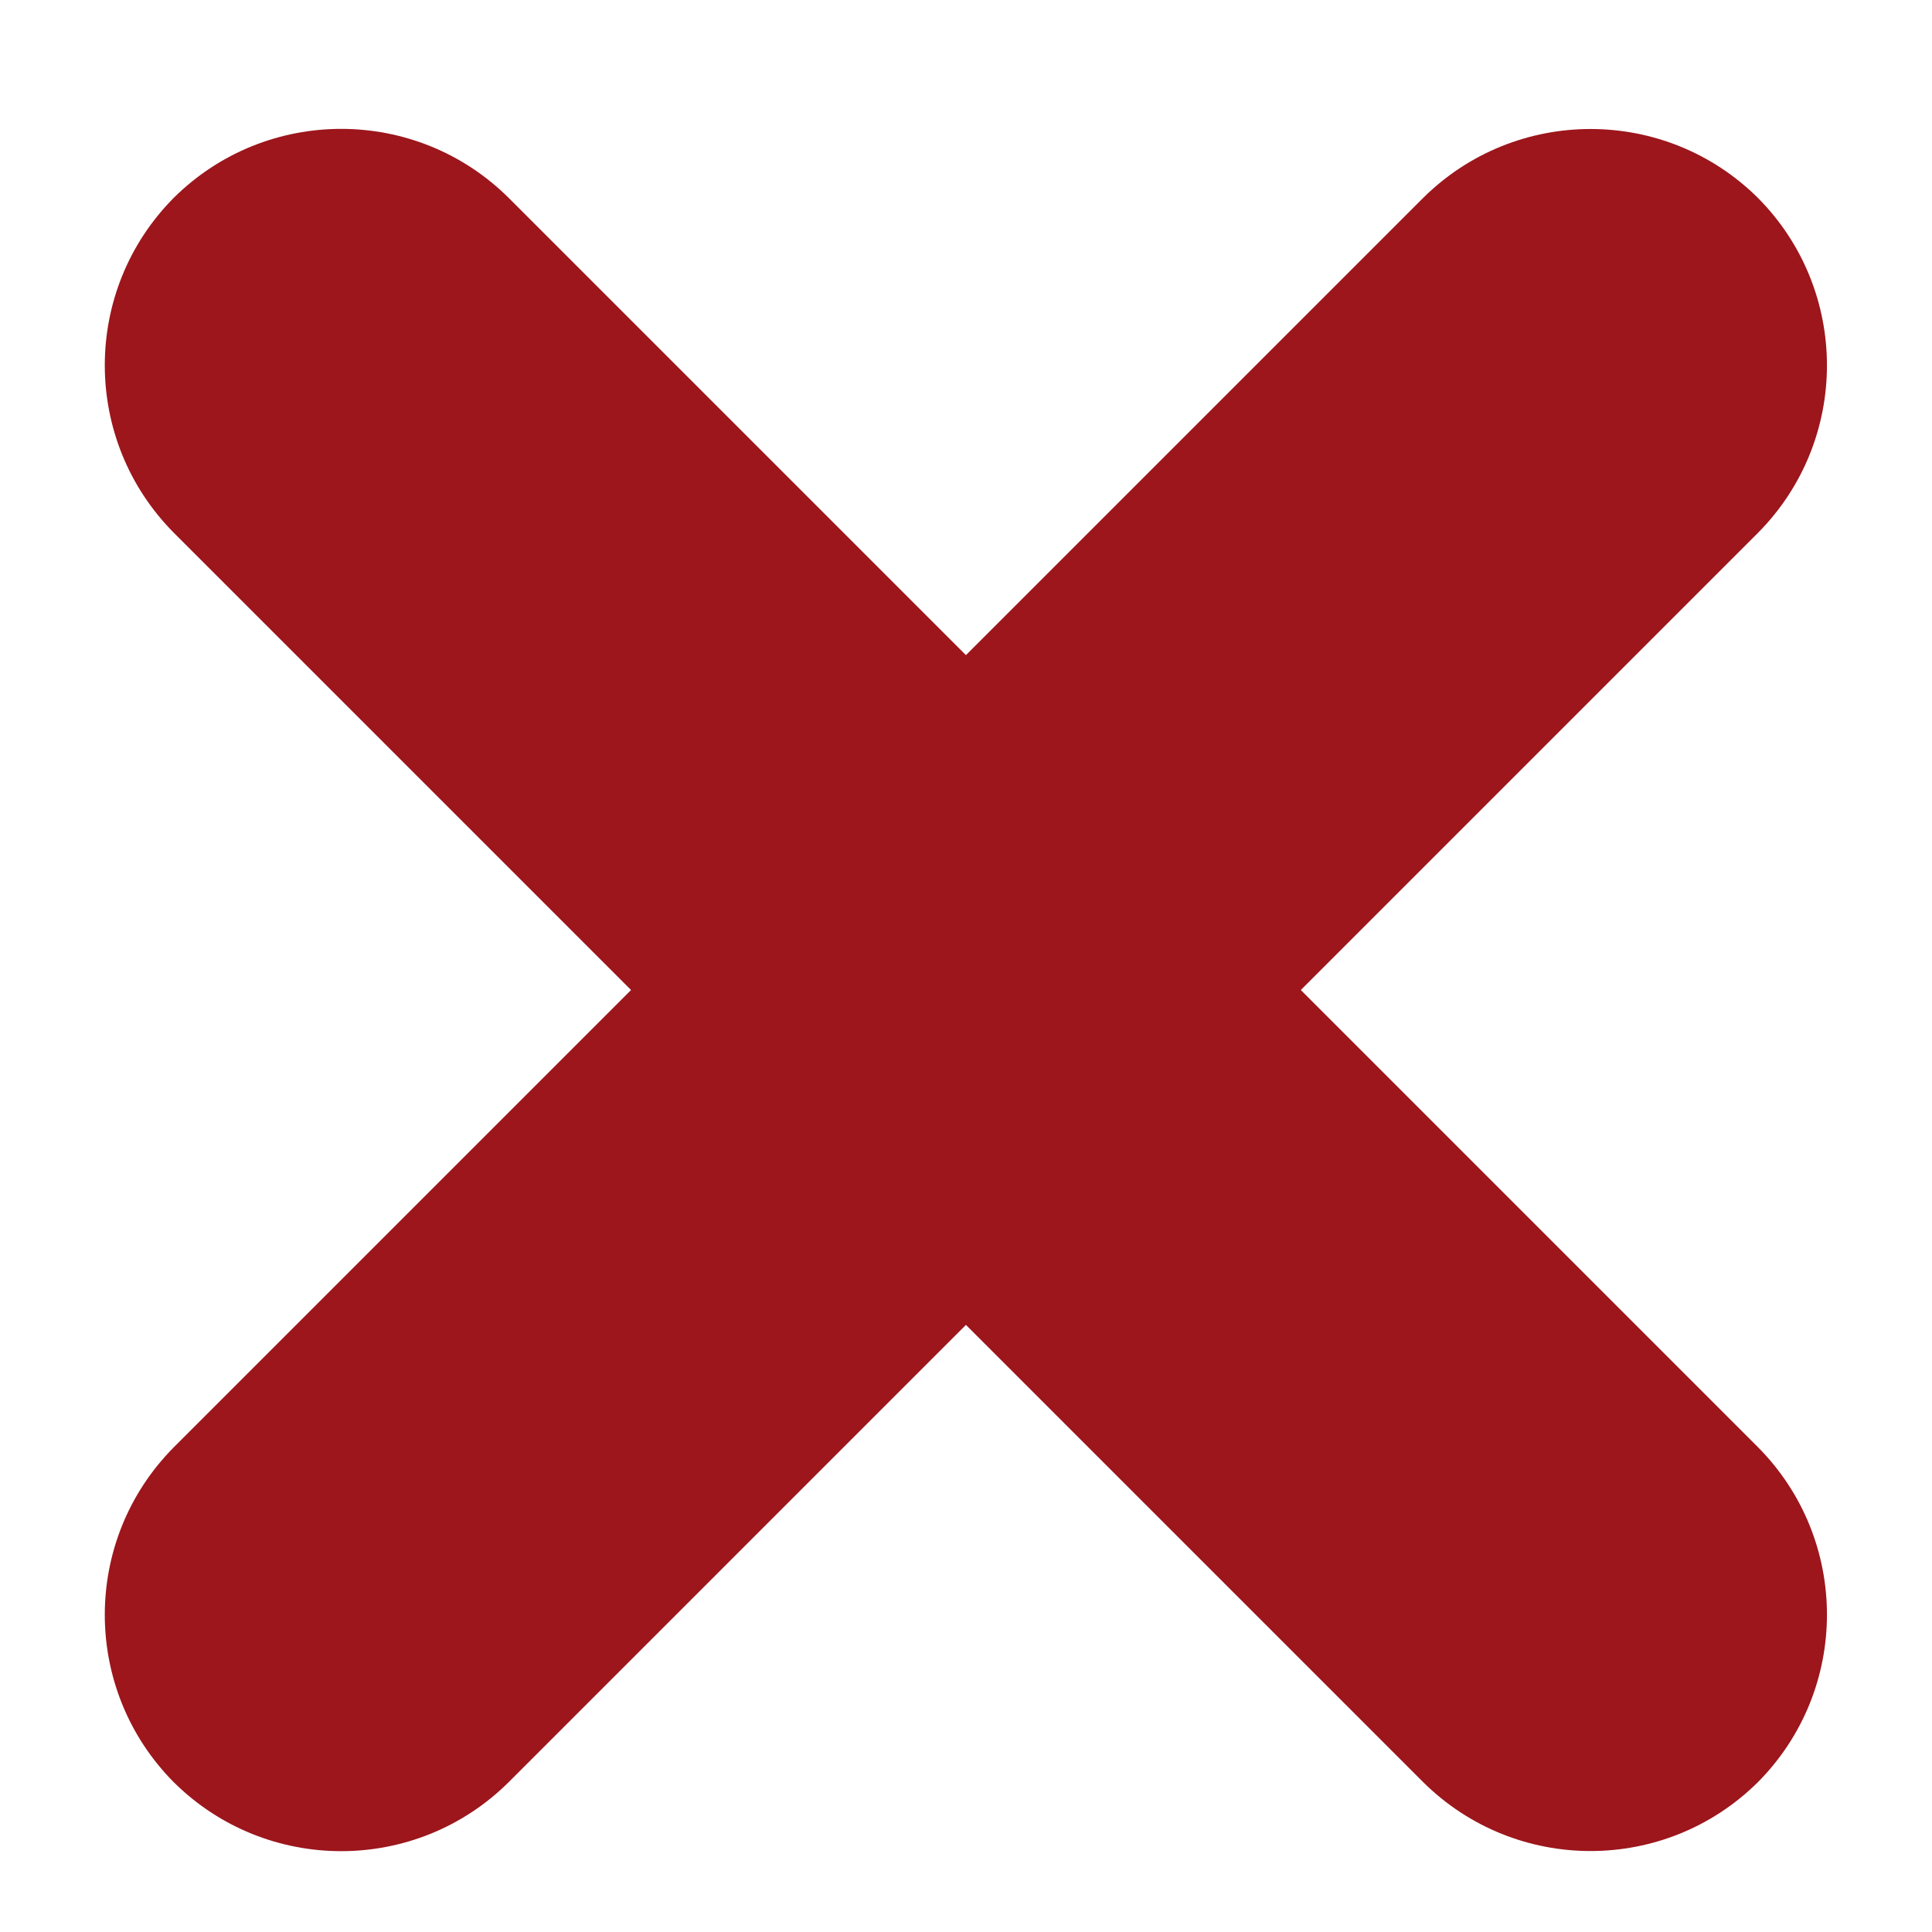
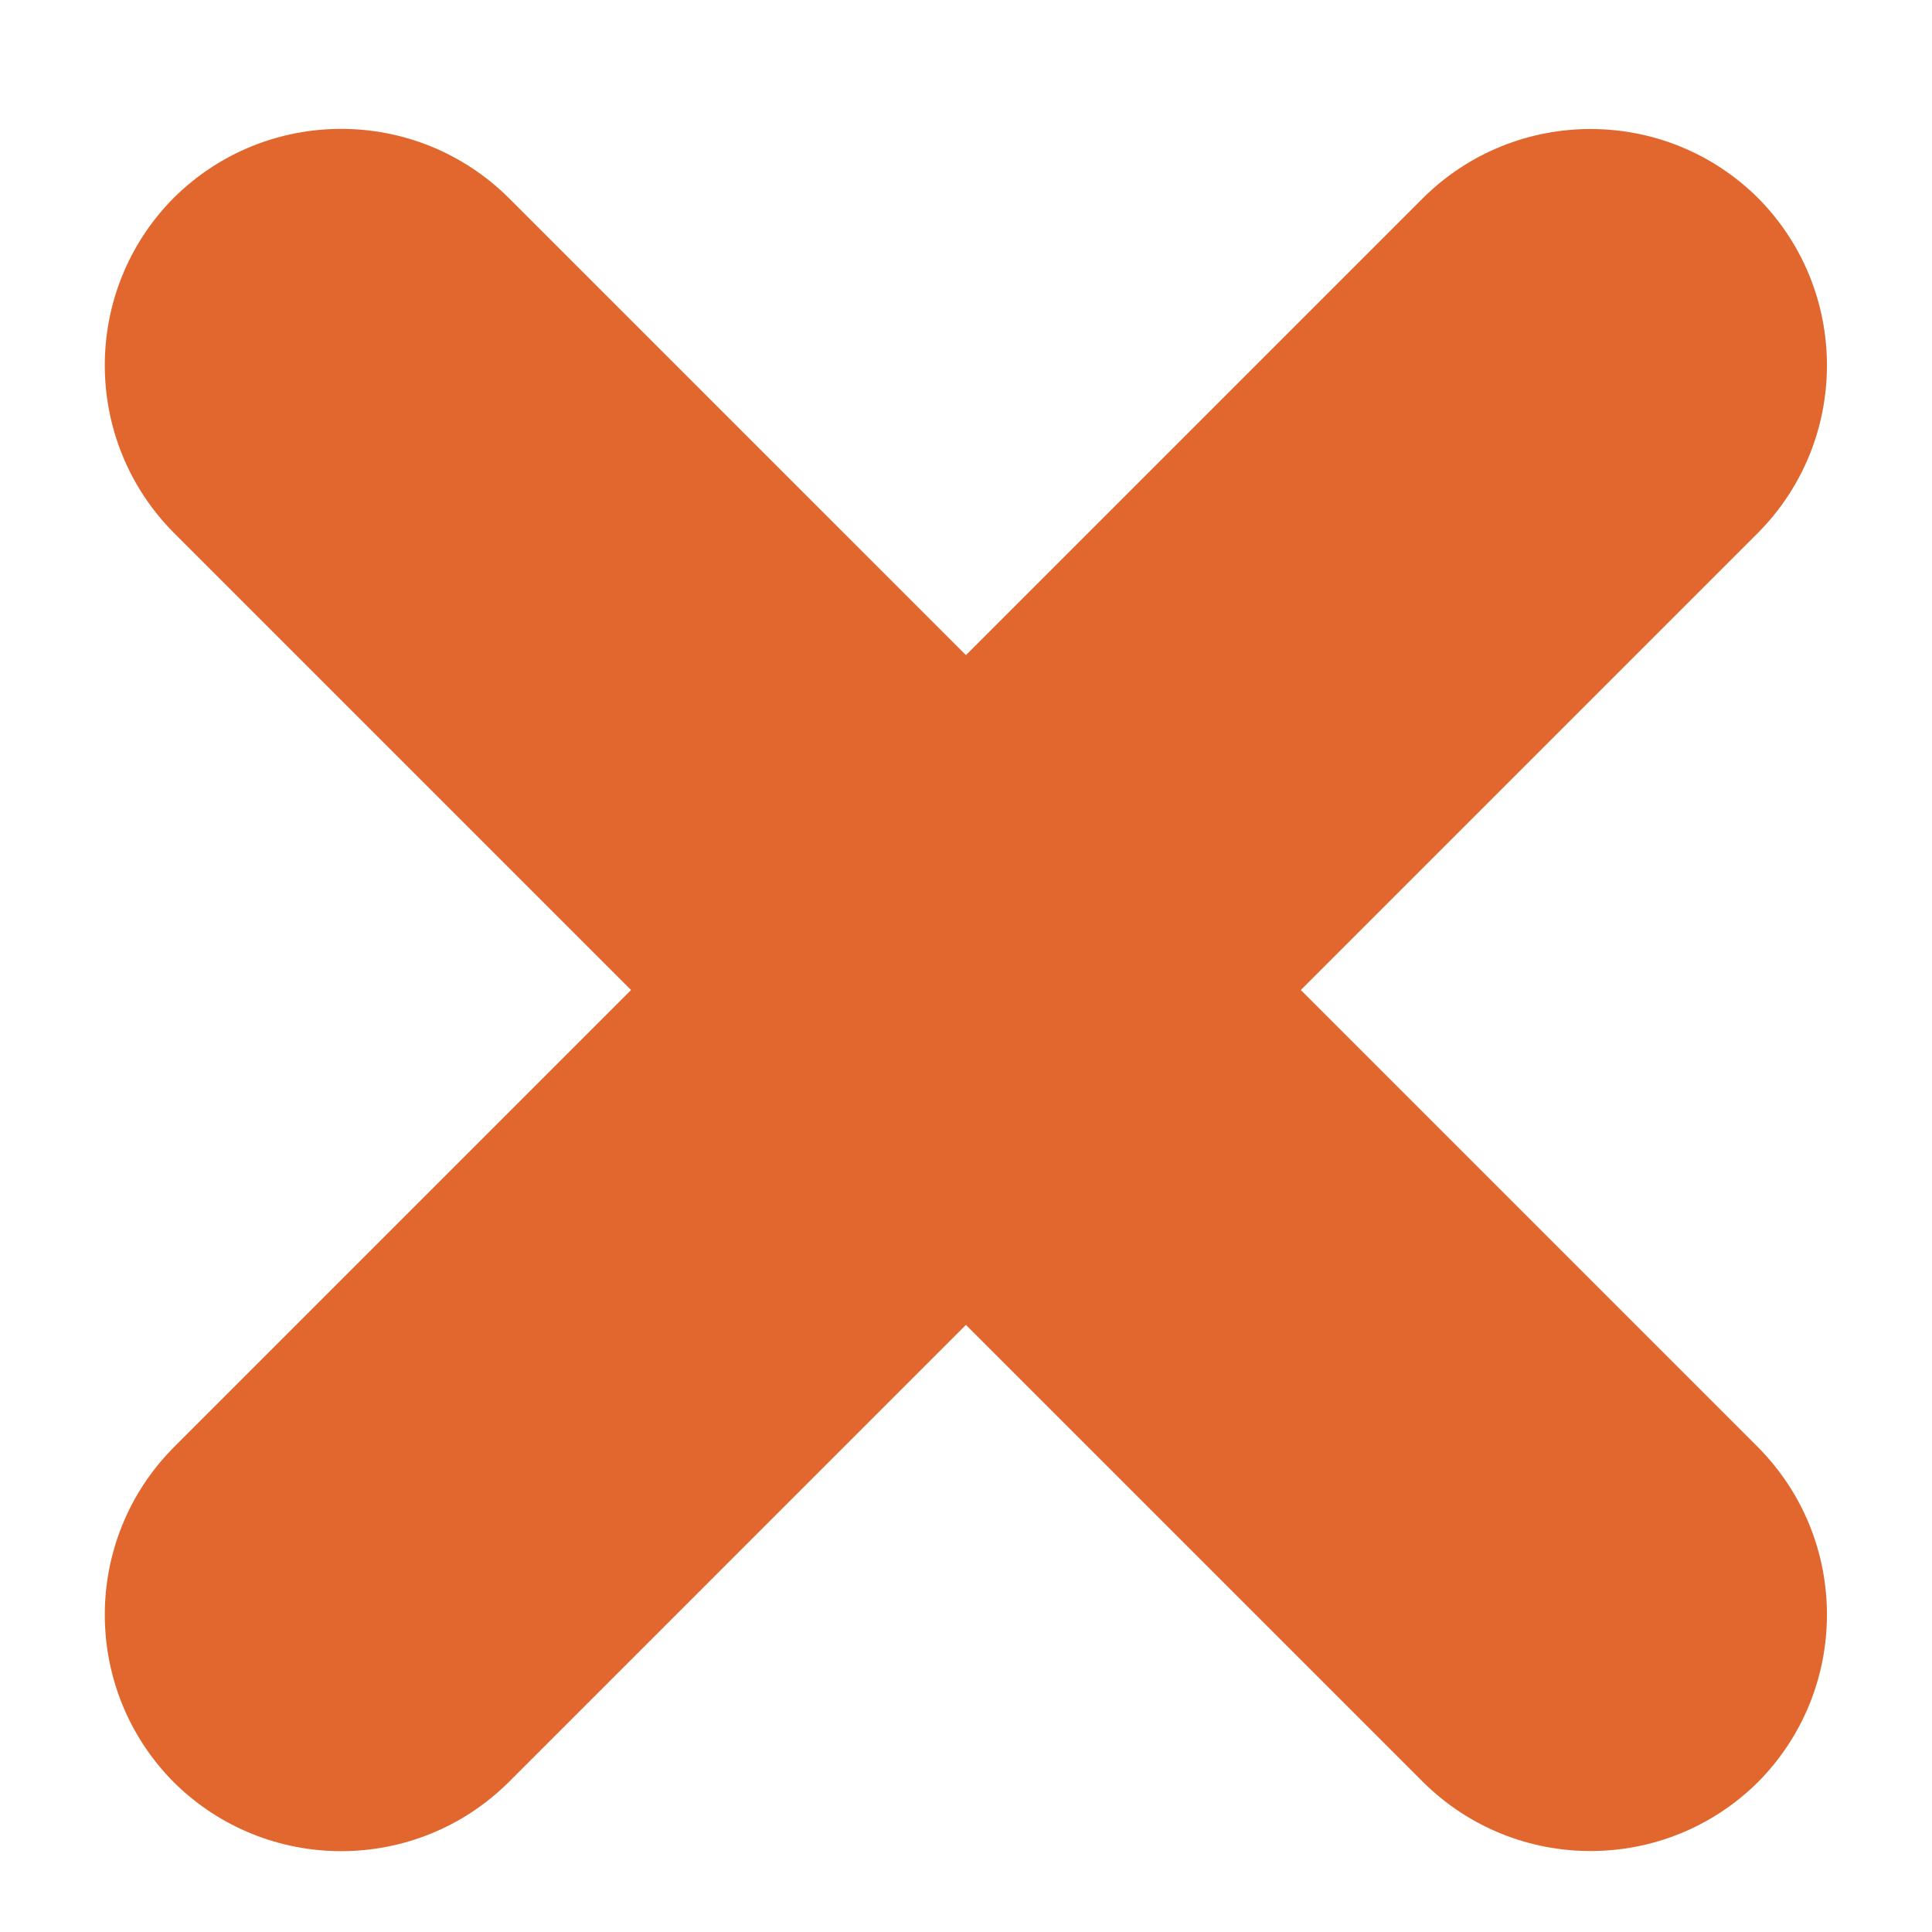
<svg xmlns="http://www.w3.org/2000/svg" viewBox="0 0 150 150">
-   <path d="M13.49,138.37h0a18.46,18.46,0,0,1,0-26l97-97a18.46,18.46,0,0,1,26,0h0a18.46,18.46,0,0,1,0,26l-97,97A18.46,18.46,0,0,1,13.49,138.37Z" style="fill:#9c161c" />
-   <path d="M13.49,15.36h0a18.46,18.46,0,0,1,26,0l97,97a18.46,18.46,0,0,1,0,26h0a18.46,18.46,0,0,1-26,0l-97-97A18.46,18.46,0,0,1,13.49,15.36Z" style="fill:#9c161c" />
+   <path d="M13.49,138.37h0a18.46,18.46,0,0,1,0-26l97-97a18.46,18.46,0,0,1,26,0h0a18.46,18.46,0,0,1,0,26l-97,97A18.46,18.46,0,0,1,13.49,138.37Z" style="fill:#e1672e" />
+   <path d="M13.49,15.36h0a18.46,18.46,0,0,1,26,0l97,97a18.46,18.46,0,0,1,0,26h0a18.46,18.46,0,0,1-26,0l-97-97A18.46,18.46,0,0,1,13.49,15.36Z" style="fill:#e1672e" />
</svg>
